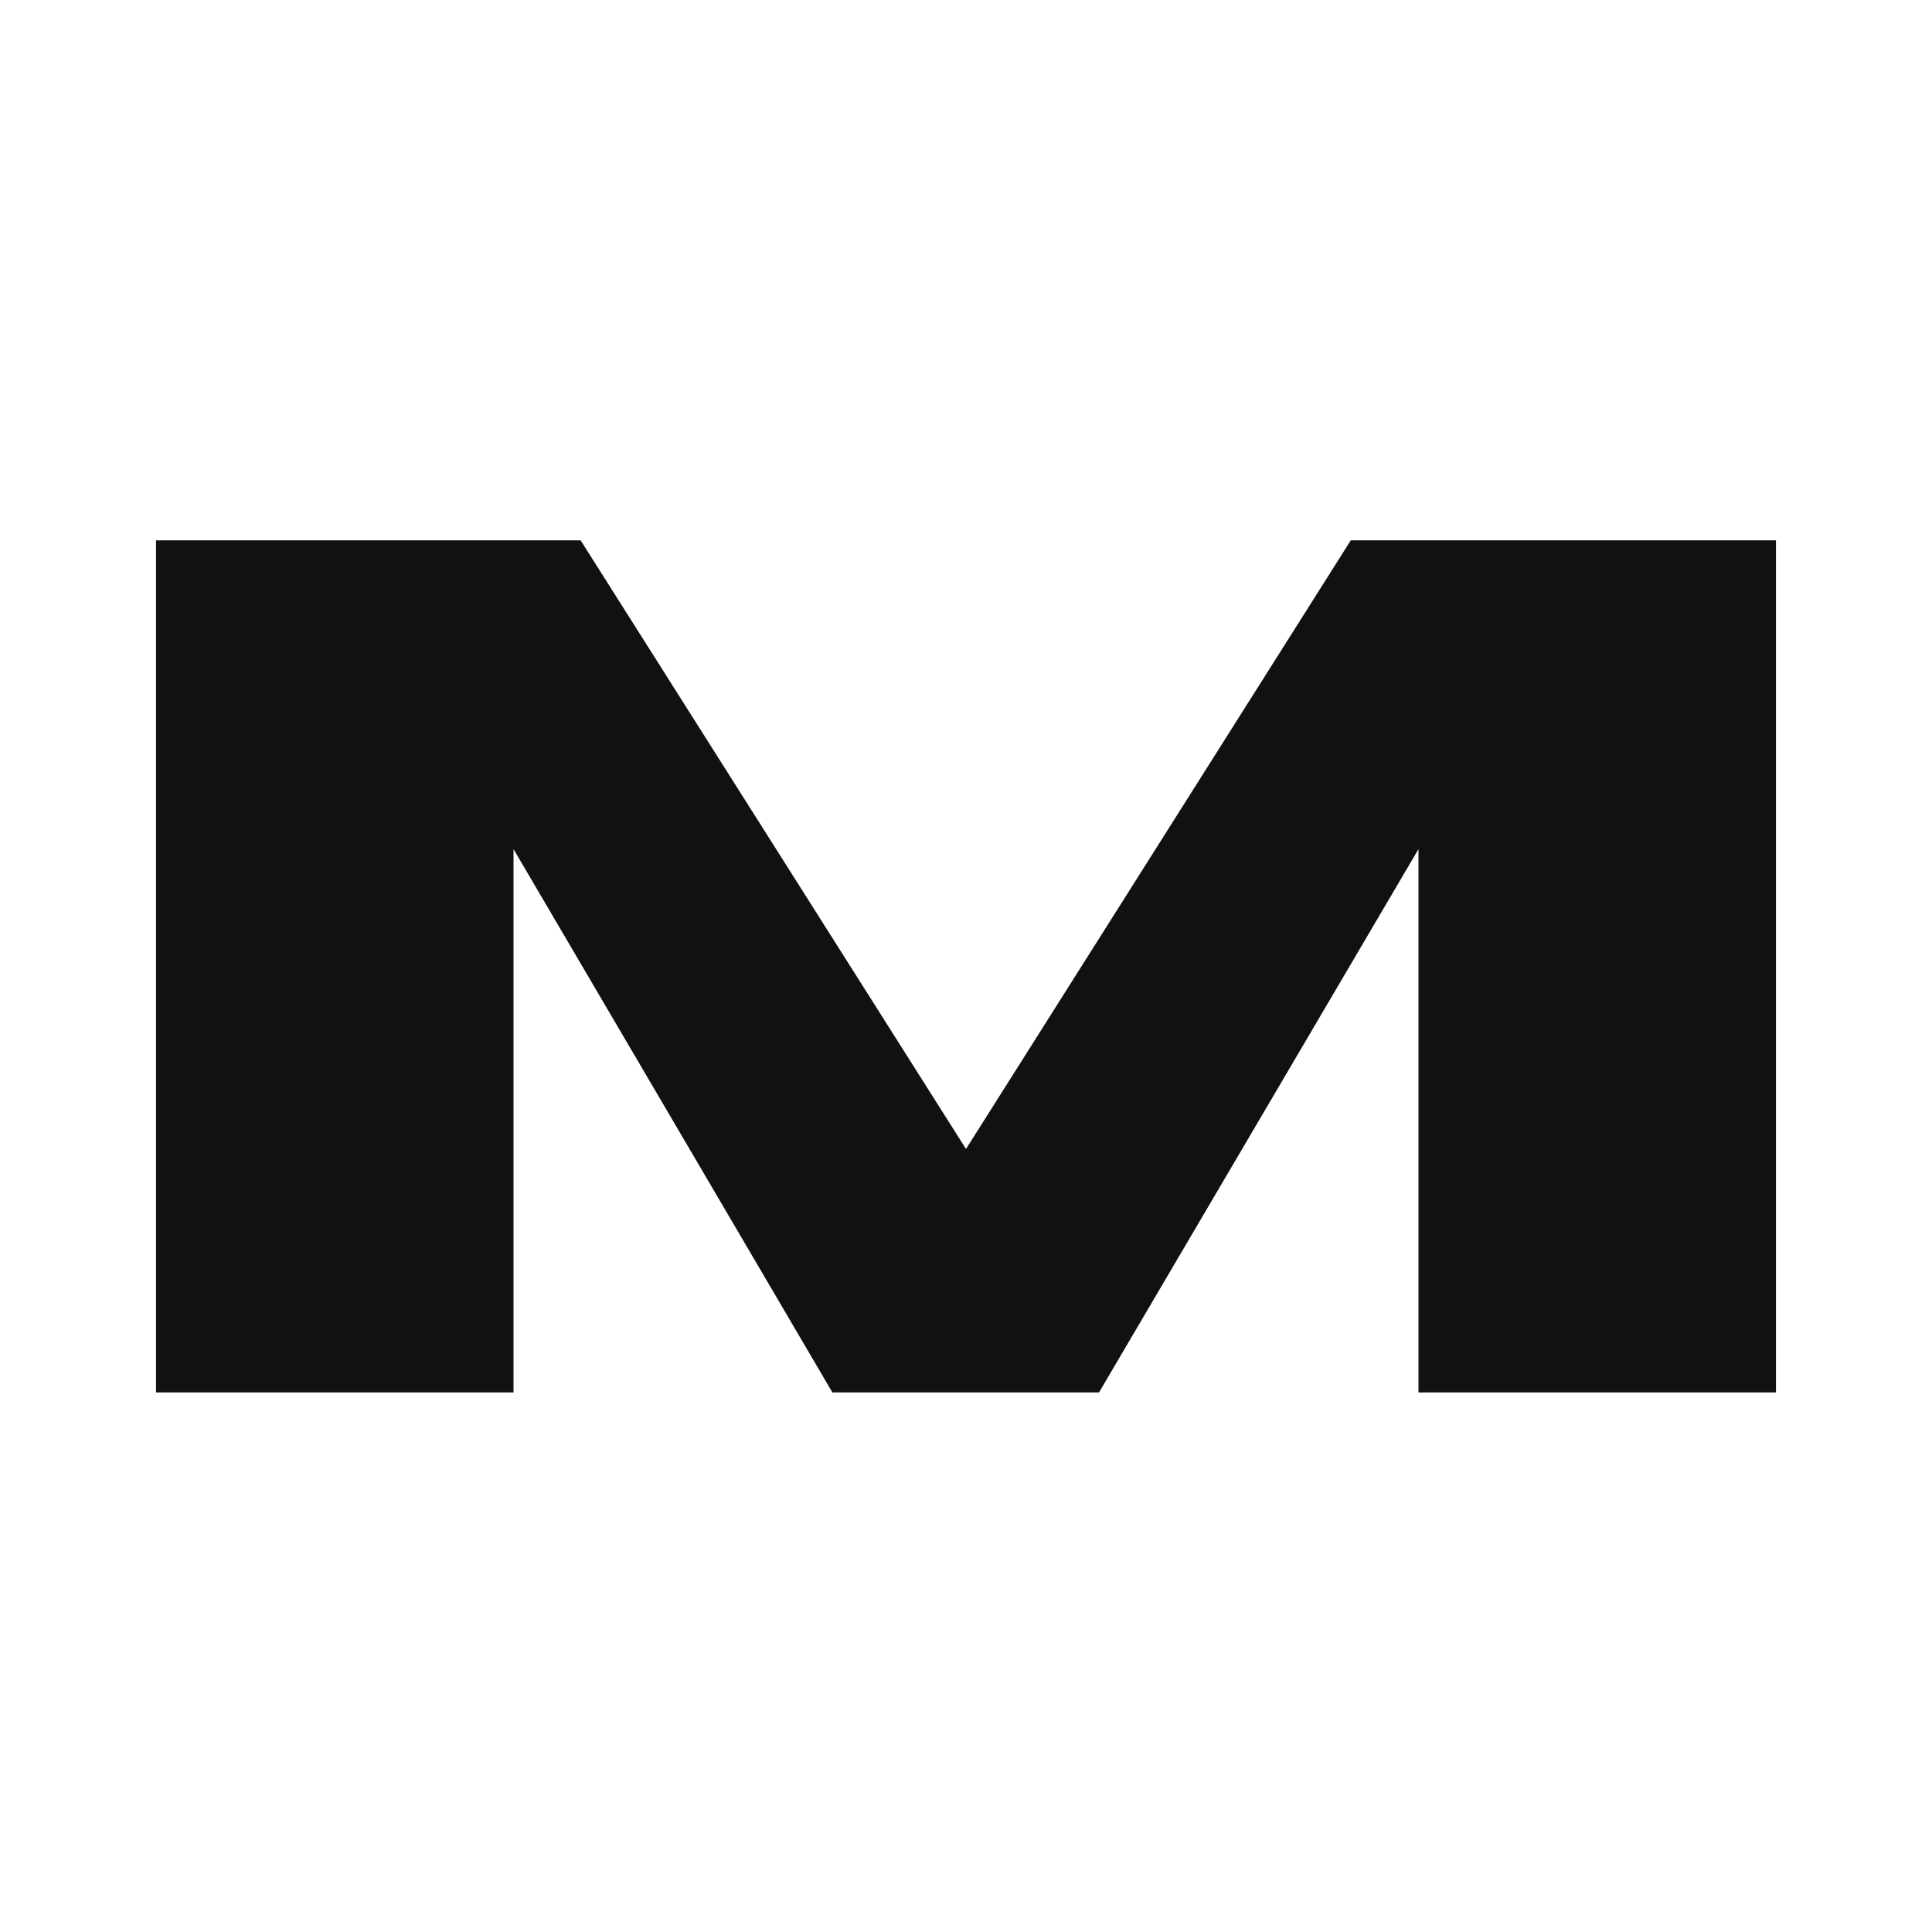
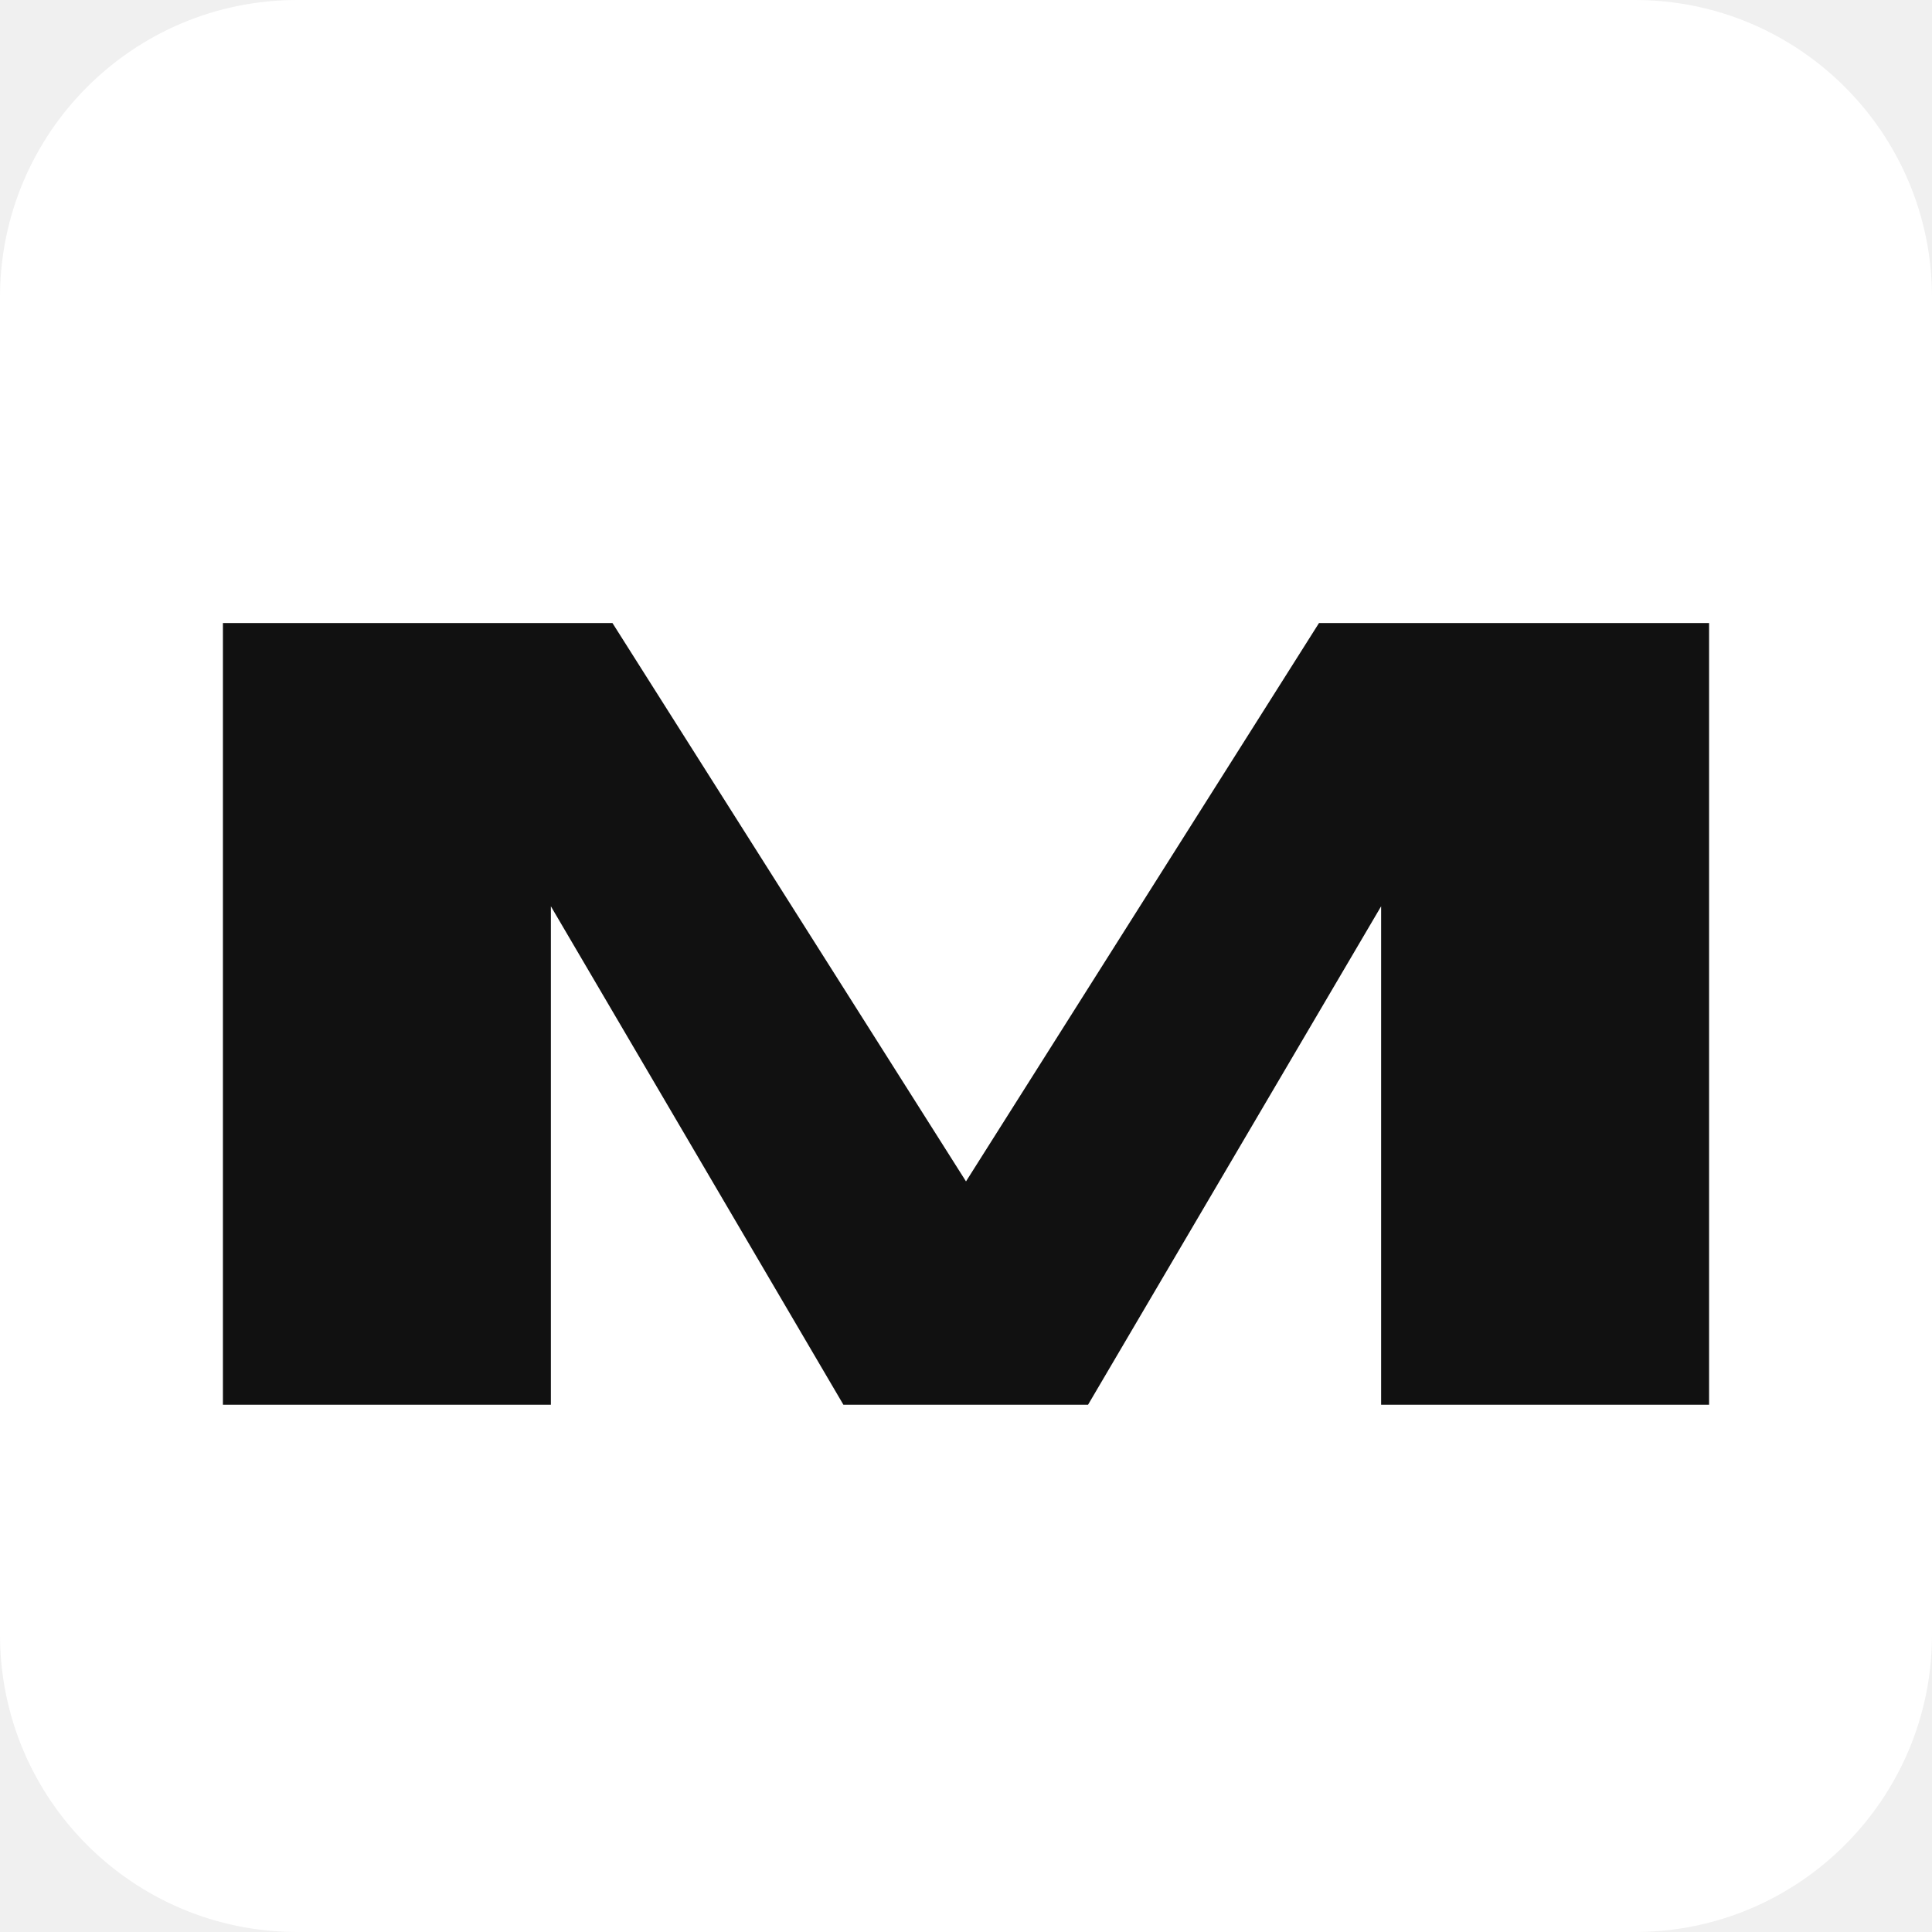
<svg xmlns="http://www.w3.org/2000/svg" width="520" height="520" viewBox="0 0 520 520" fill="none">
-   <rect width="520" height="520" fill="white" />
-   <path d="M478 374.777H381.786V228.538L295.801 374.777H224.04L138.214 228.538V374.777H42V145.429H156.274L260 309.249L363.566 145.429H478V374.777Z" fill="#111111" />
+   <rect width="520" height="520" rx="80" fill="white" />
+   <path d="M460 378.094H371.73V243.929L292.845 378.094H227.009L148.27 243.929V378.094H60V167.683H164.839L260 317.976L355.015 167.683H460V378.094Z" fill="#111111" />
</svg>
